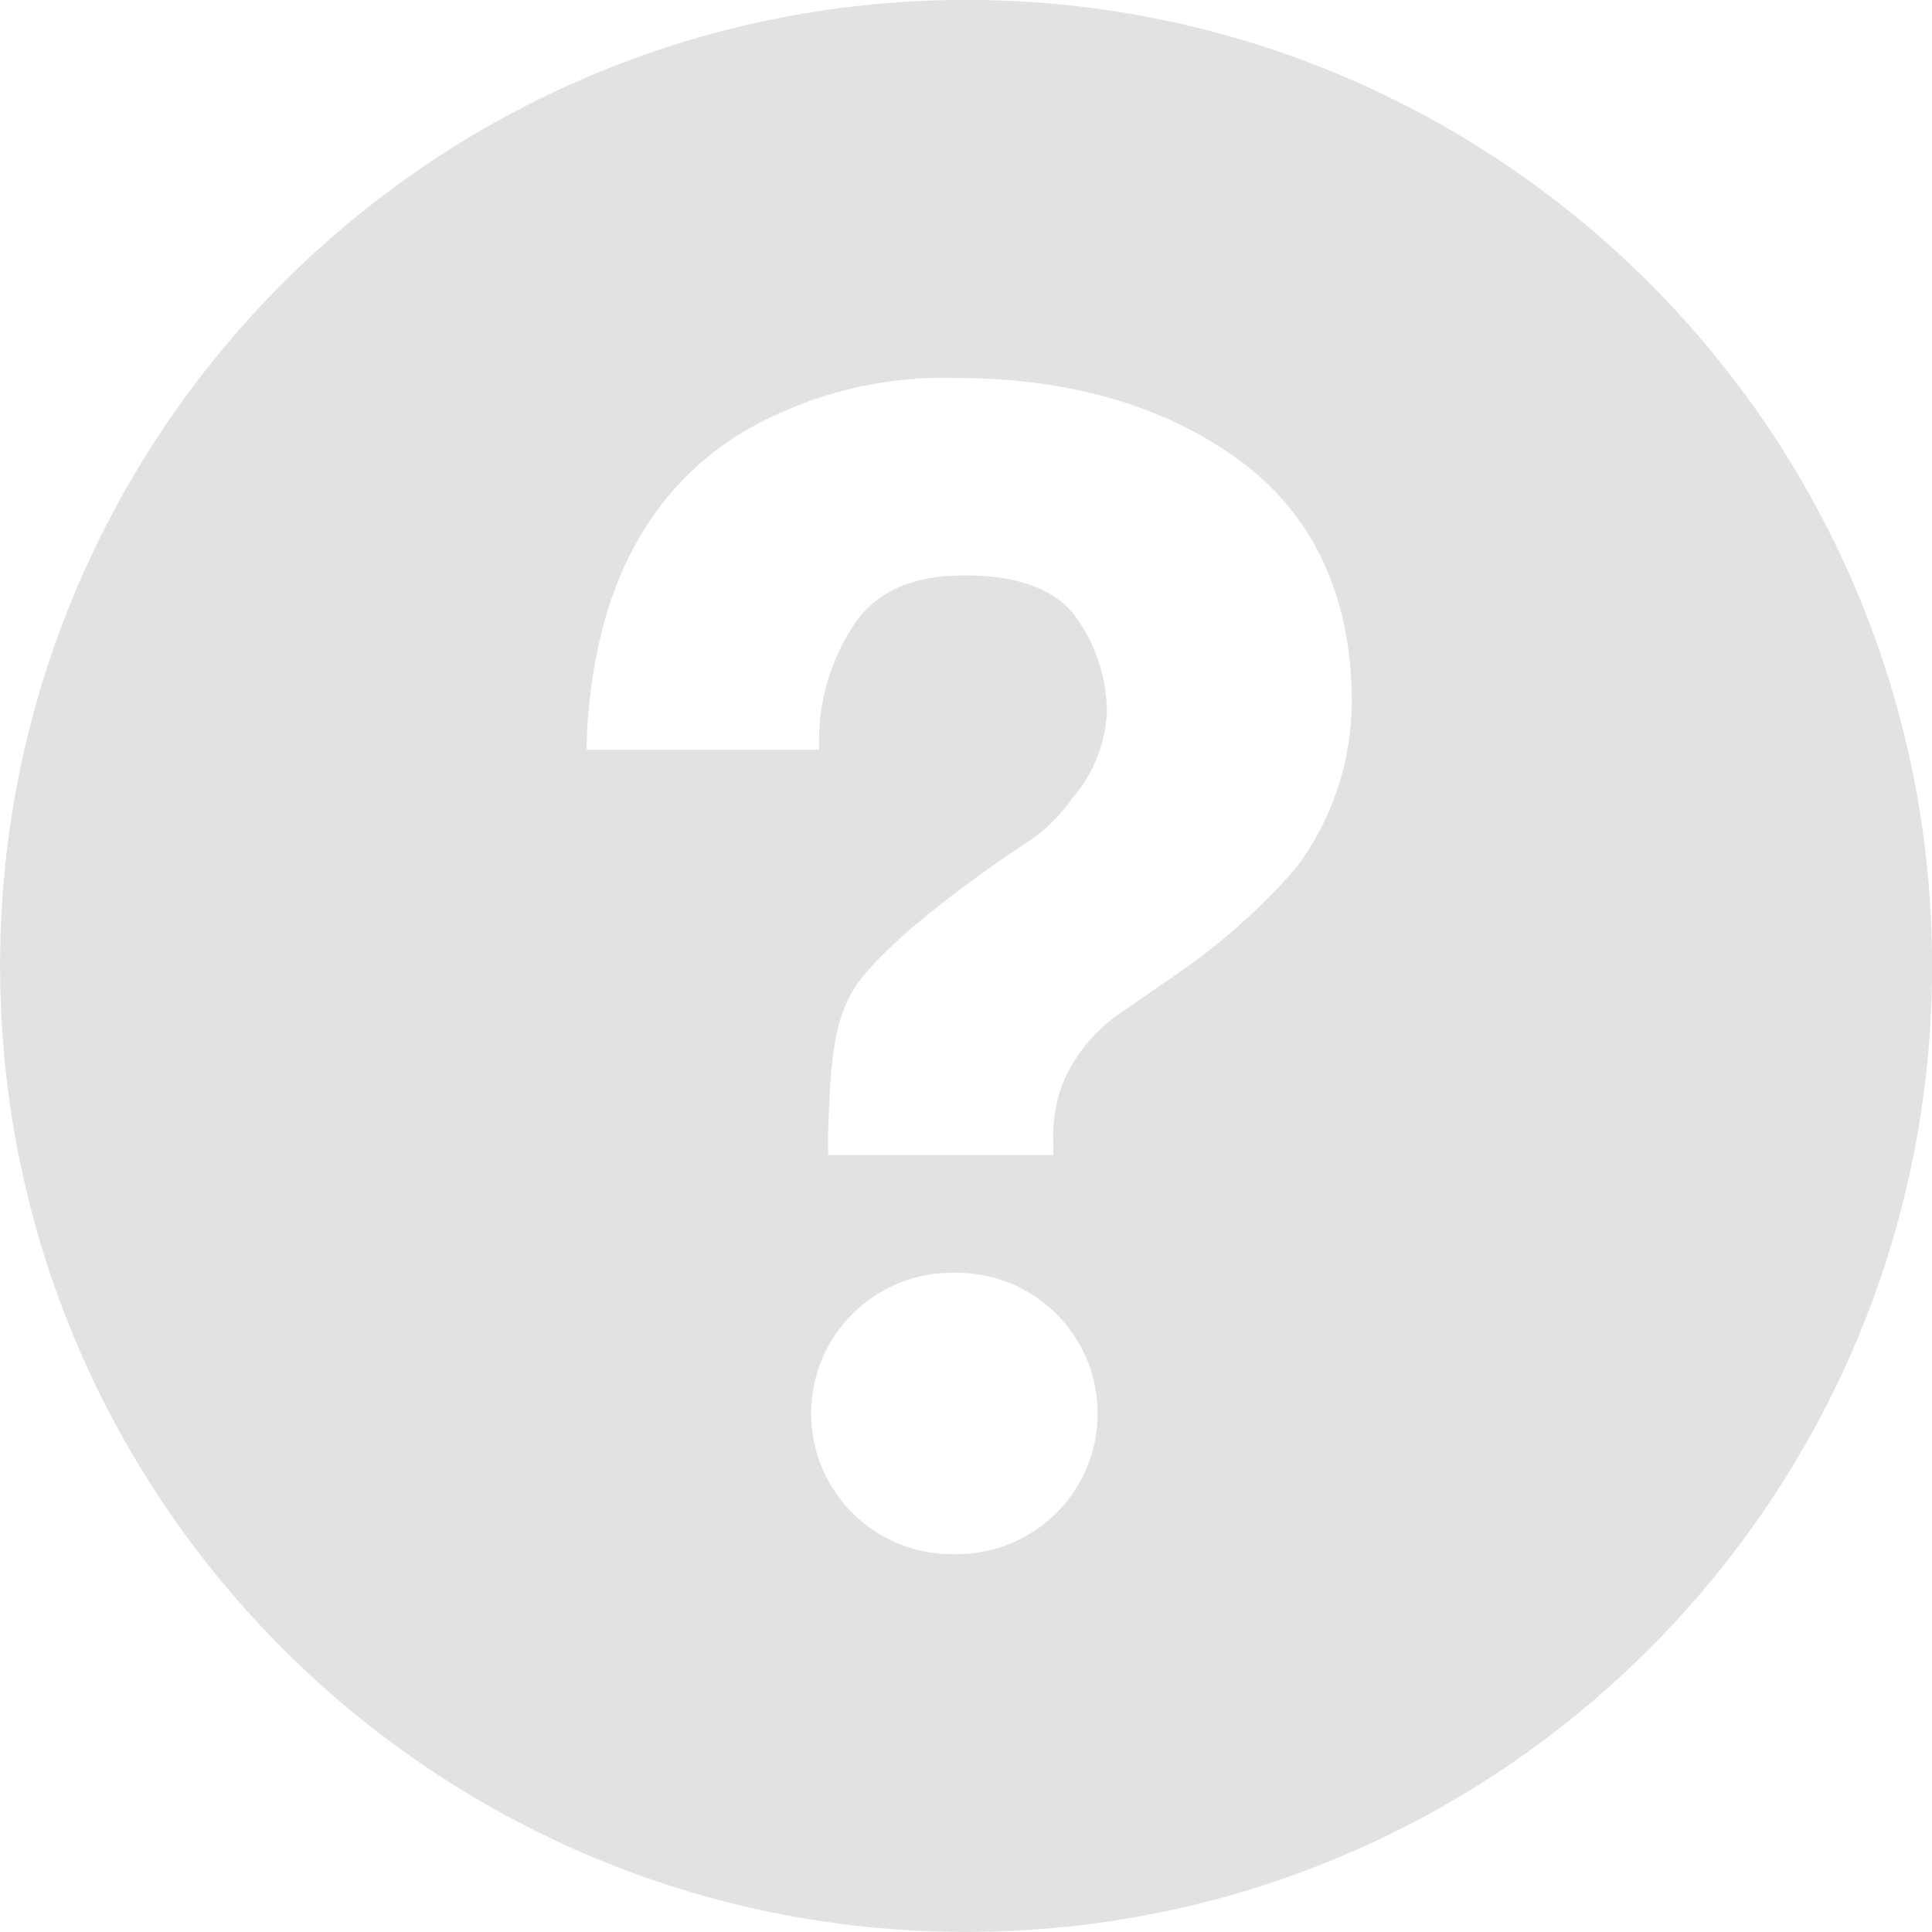
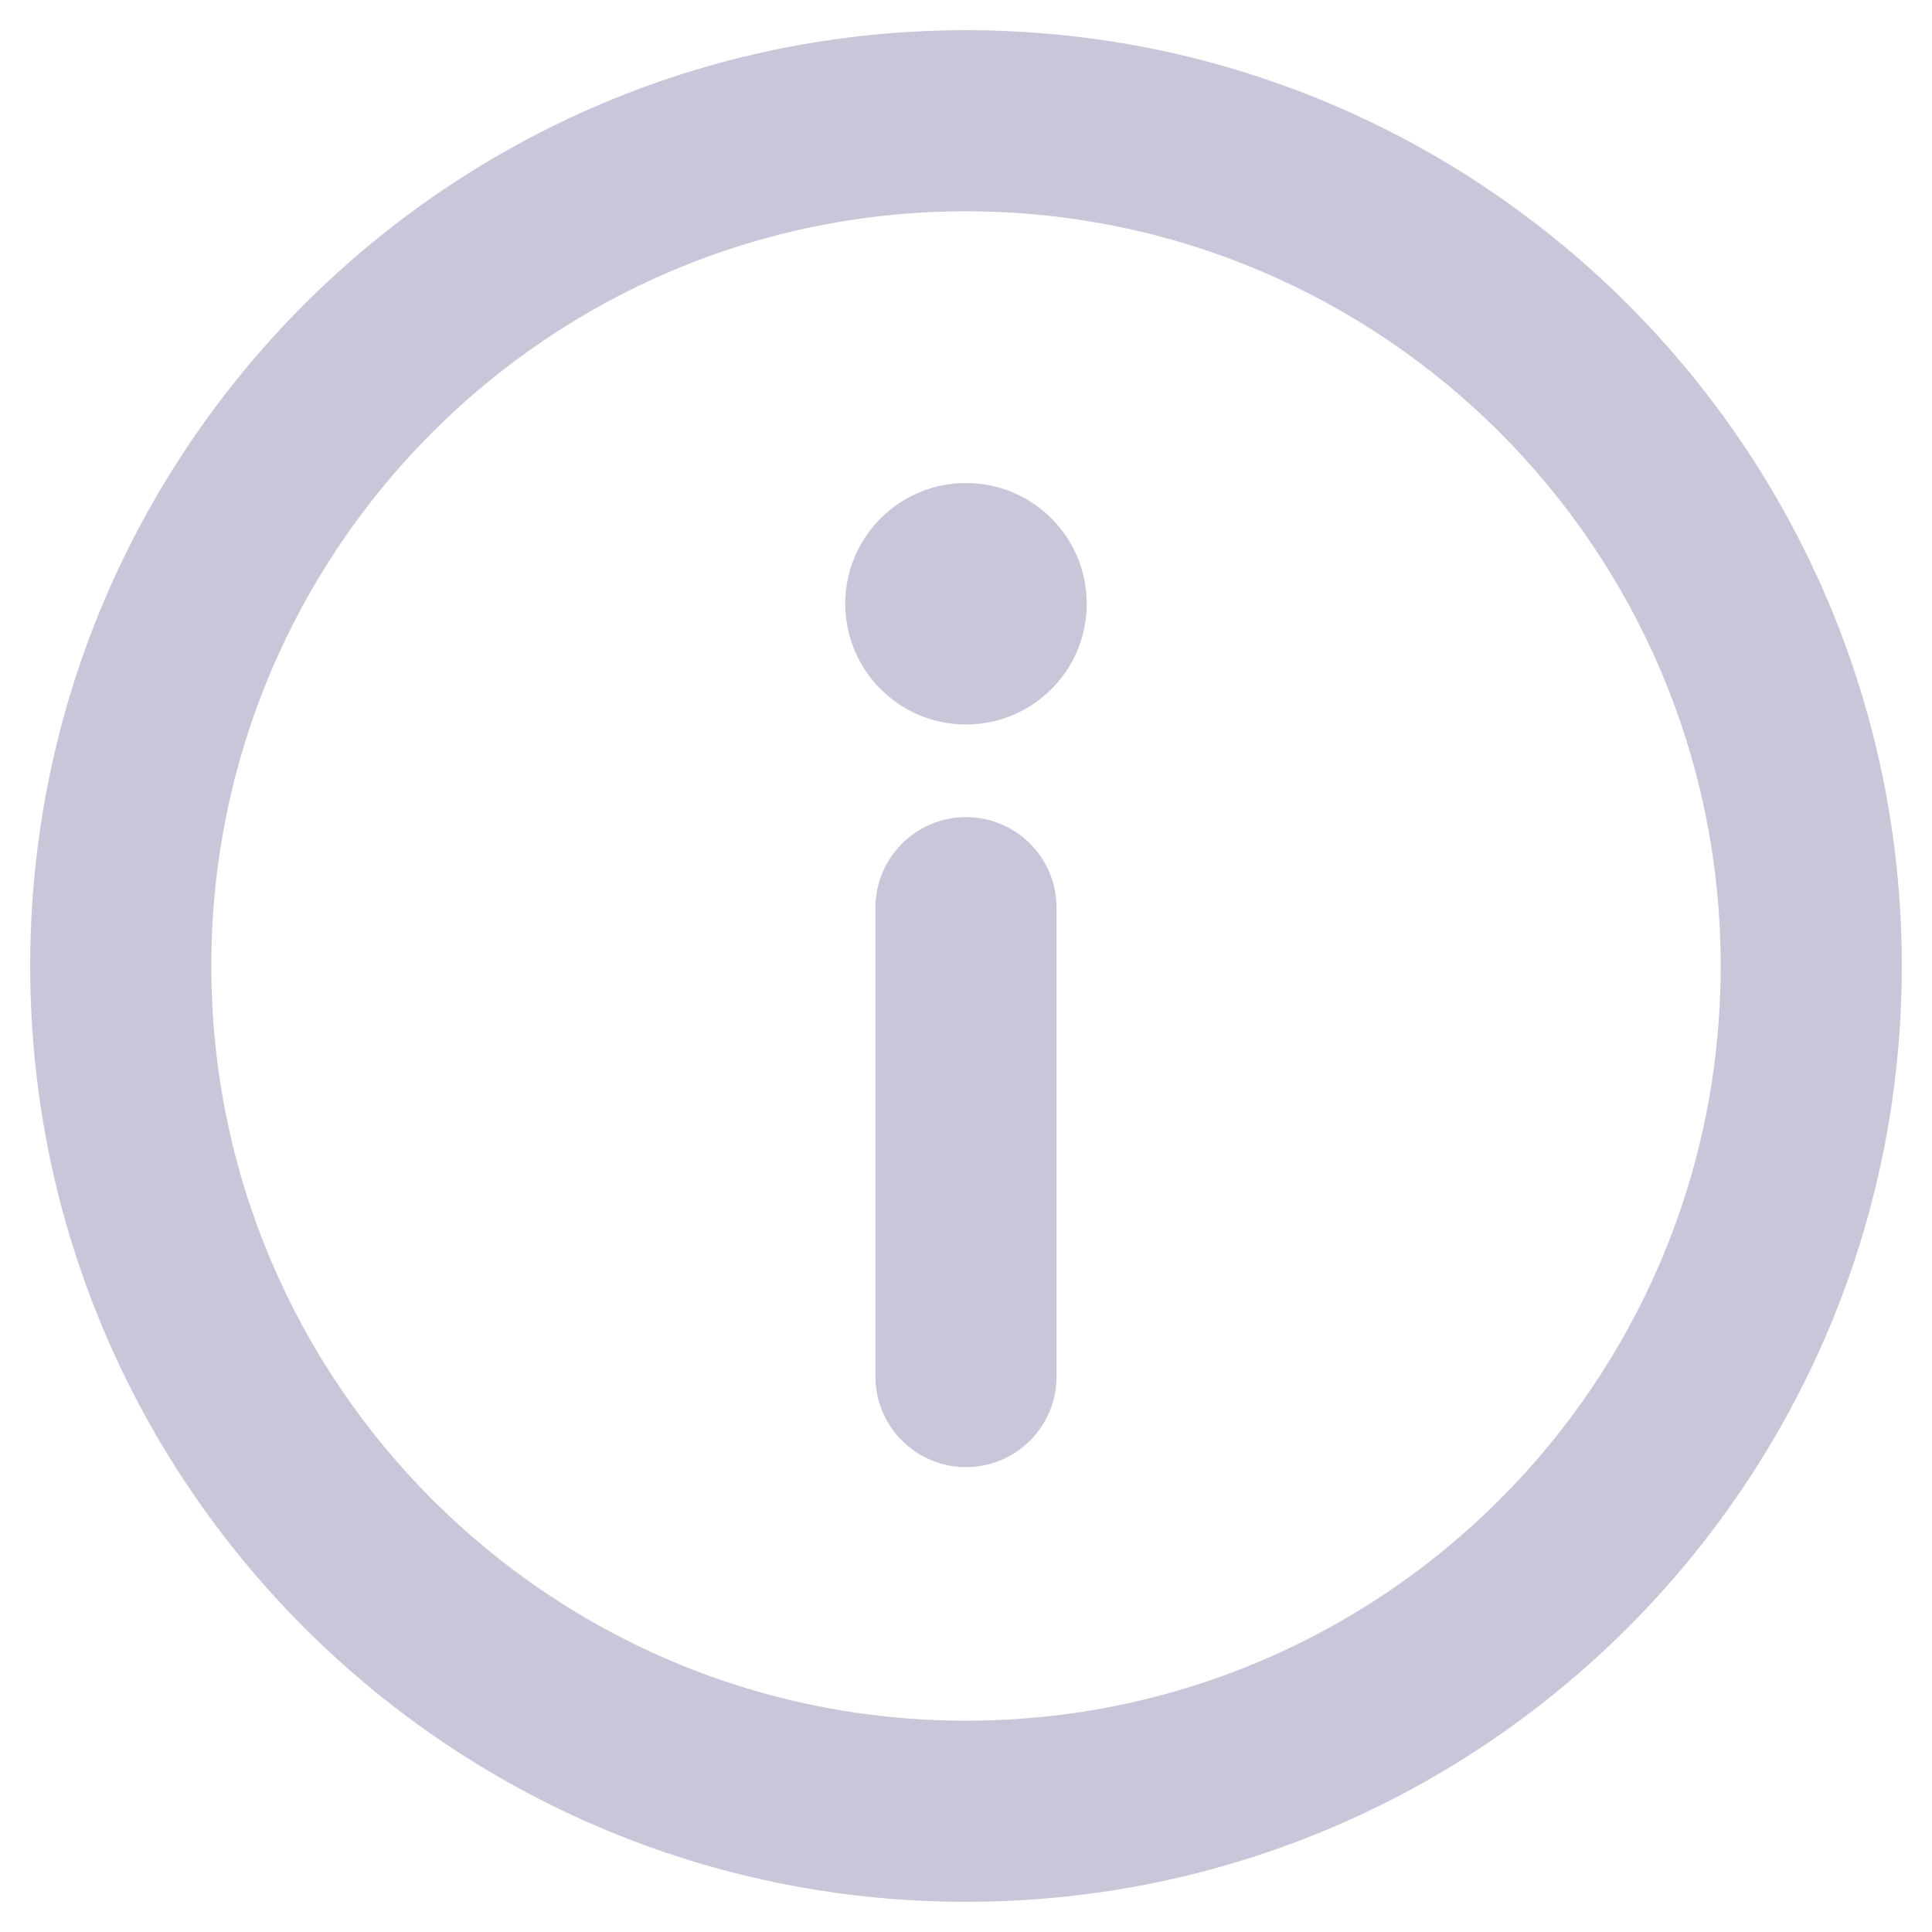
- <svg xmlns="http://www.w3.org/2000/svg" id="Capa_1" data-name="Capa 1" viewBox="0 0 92 92">
-   <defs>
-     <style>.cls-1{fill:#E2E2E2;}</style>
-   </defs>
-   <path class="cls-1" d="M45.39,0A46,46,0,1,0,92,45.38,46,46,0,0,0,45.39,0Zm-.14,74H45a6.7,6.7,0,0,1,.16-13.39h.23A6.7,6.7,0,1,1,45.25,74ZM61.71,41.34a30.41,30.41,0,0,1-5.49,4.92l-2.81,1.94a7.63,7.63,0,0,0-2.82,3.43,7.11,7.11,0,0,0-.43,2.88V55H39.43l0-.91c.13-3.73.22-5.92,1.77-7.73,2.42-2.85,7.77-6.29,8-6.44a8.44,8.44,0,0,0,1.89-1.94,6.81,6.81,0,0,0,1.62-4,7.74,7.74,0,0,0-1.47-4.58c-.94-1.32-2.72-2-5.3-2s-4.31.81-5.36,2.48A10,10,0,0,0,39,35.24v.46H27.94l0-.48c.28-6.77,2.7-11.64,7.18-14.49A18.9,18.9,0,0,1,45.53,18c5.35,0,9.86,1.3,13.41,3.86s5.43,6.48,5.43,11.56A13.22,13.22,0,0,1,61.71,41.34Z" transform="translate(0 0)" />
+ <svg xmlns="http://www.w3.org/2000/svg" width="16" height="16" viewBox="0 0 16 16" fill="none">
+   <path fill-rule="evenodd" clip-rule="evenodd" d="M14.25 8C14.25 11.452 11.452 14.25 8 14.25C4.548 14.25 1.75 11.452 1.75 8C1.75 4.548 4.548 1.75 8 1.75C11.452 1.75 14.25 4.548 14.25 8ZM8 15.75C12.28 15.75 15.75 12.28 15.75 8C15.75 3.72 12.28 0.25 8 0.25C3.72 0.25 0.25 3.72 0.25 8C0.25 12.28 3.72 15.75 8 15.75ZM8 12.15C7.586 12.15 7.25 11.815 7.25 11.4L7.25 7.517C7.25 7.103 7.586 6.767 8 6.767C8.414 6.767 8.75 7.103 8.75 7.517L8.75 11.4C8.75 11.815 8.414 12.15 8 12.15ZM8 4C7.448 4 7 4.448 7 5C7 5.552 7.448 6 8 6C8.552 6 9 5.552 9 5C9 4.448 8.552 4 8 4Z" fill="#C7C7D9" />
</svg>
